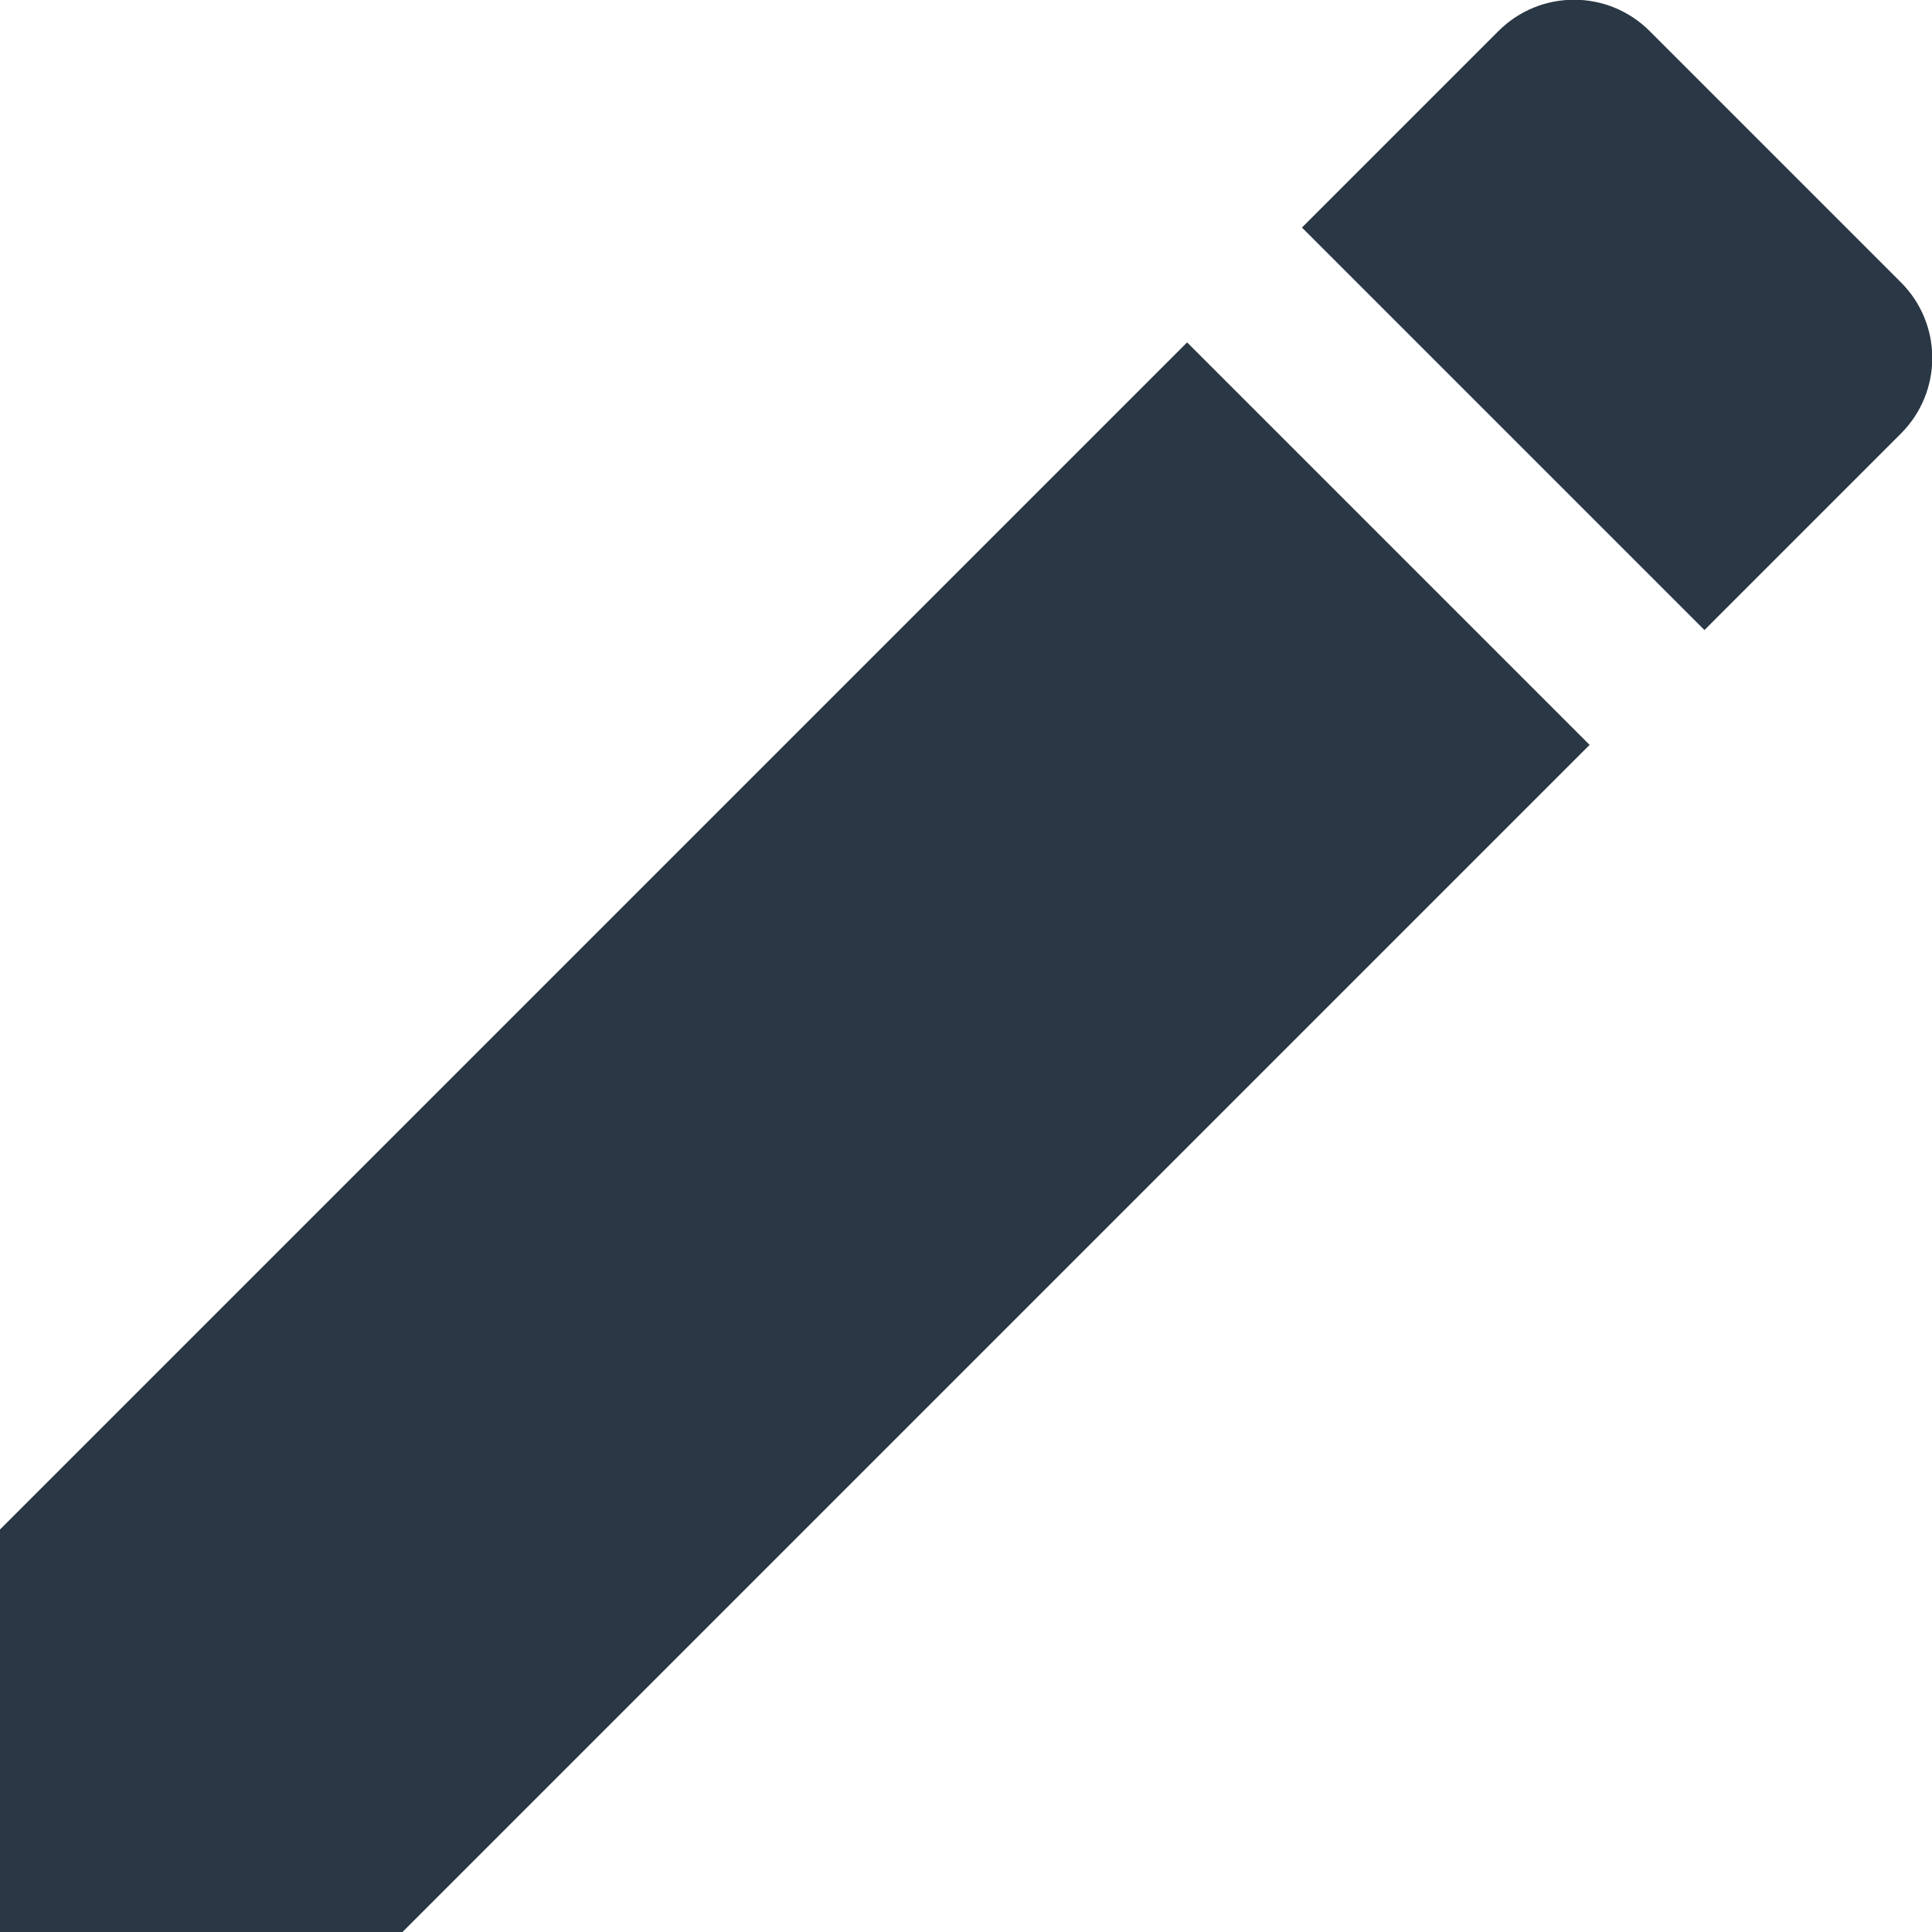
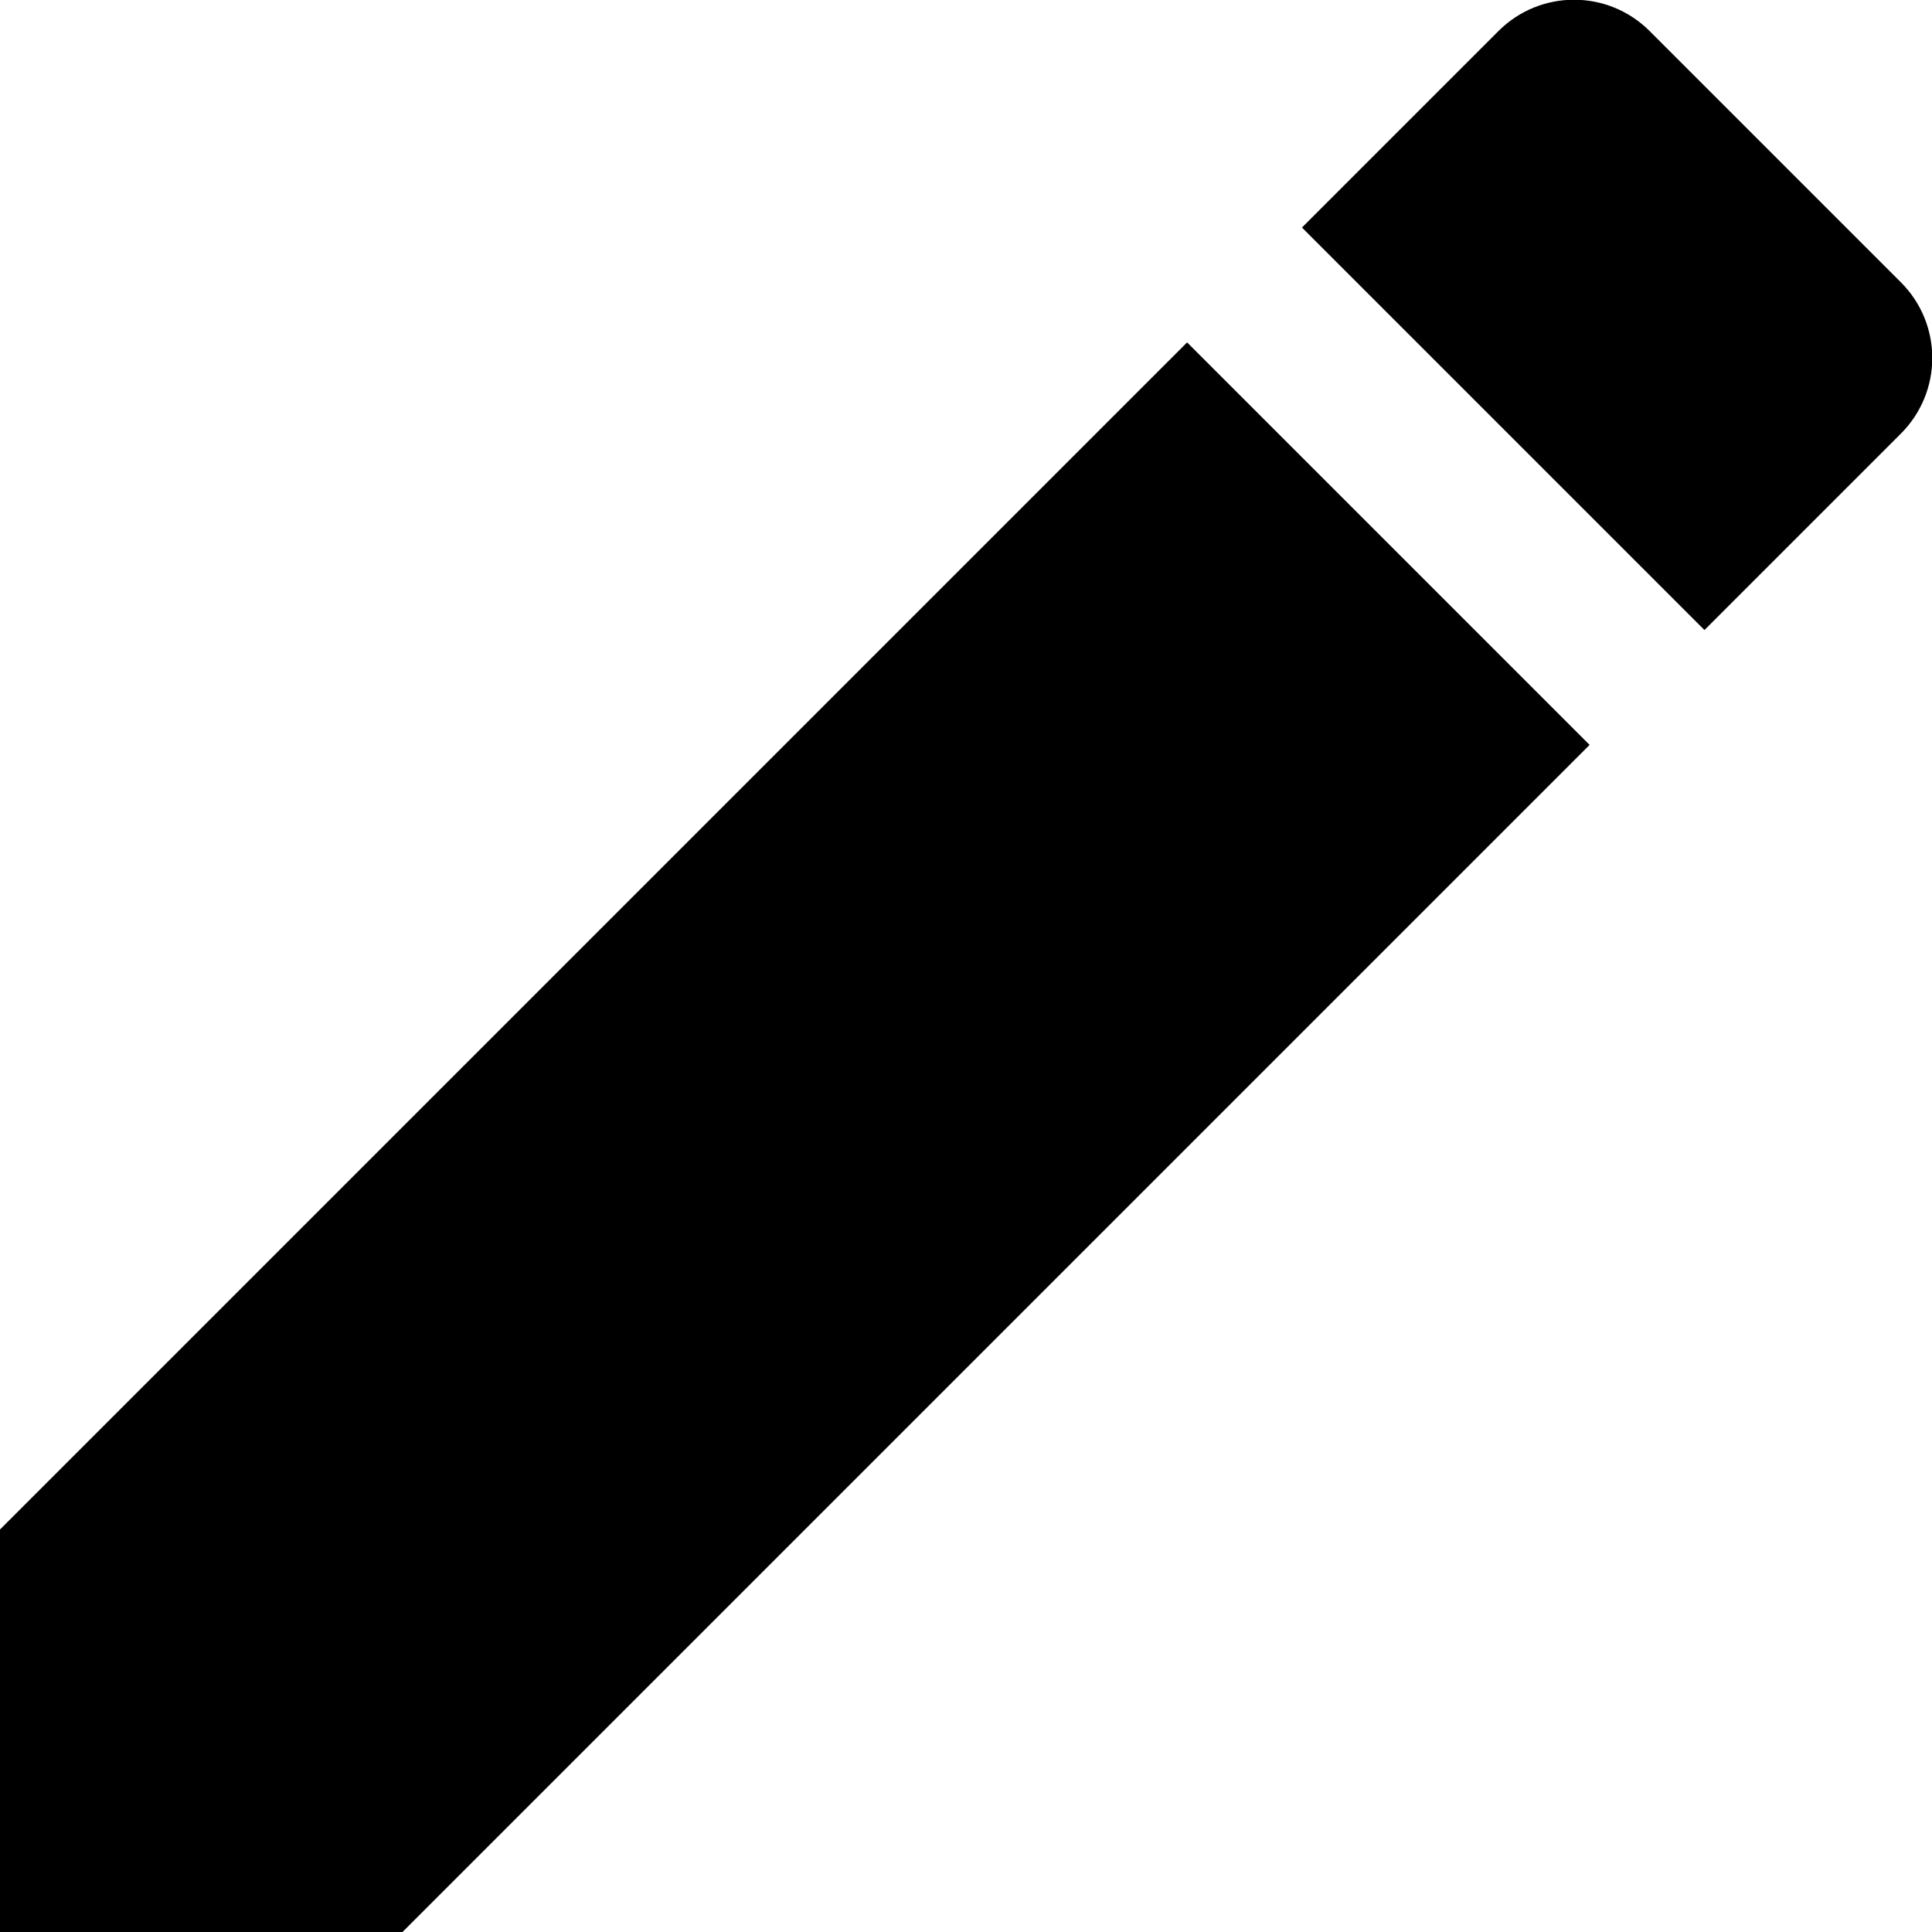
<svg xmlns="http://www.w3.org/2000/svg" width="18" height="18" version="1.1" viewBox="0 0 18 18">
-   <g fill="none" fill-rule="evenodd">
-     <g transform="translate(-1297 -607)" fill="#2A3744" fill-rule="nonzero">
-       <path d="m1297 621.25v3.75h3.75l11.06-11.06-3.75-3.75-11.06 11.06zm17.71-10.21c0.39-0.39 0.39-1.02 0-1.41l-2.34-2.34c-0.39-0.39-1.02-0.39-1.41 0l-1.83 1.83 3.75 3.75 1.83-1.83z" />
-     </g>
+   <g transform="translate(-1297 -607)">
+     <path d="m1297 621.25v3.75h3.75l11.06-11.06-3.75-3.75-11.06 11.06zm17.71-10.21c0.39-0.39 0.39-1.02 0-1.41l-2.34-2.34c-0.39-0.39-1.02-0.39-1.41 0l-1.83 1.83 3.75 3.75 1.83-1.83z" />
  </g>
</svg>
